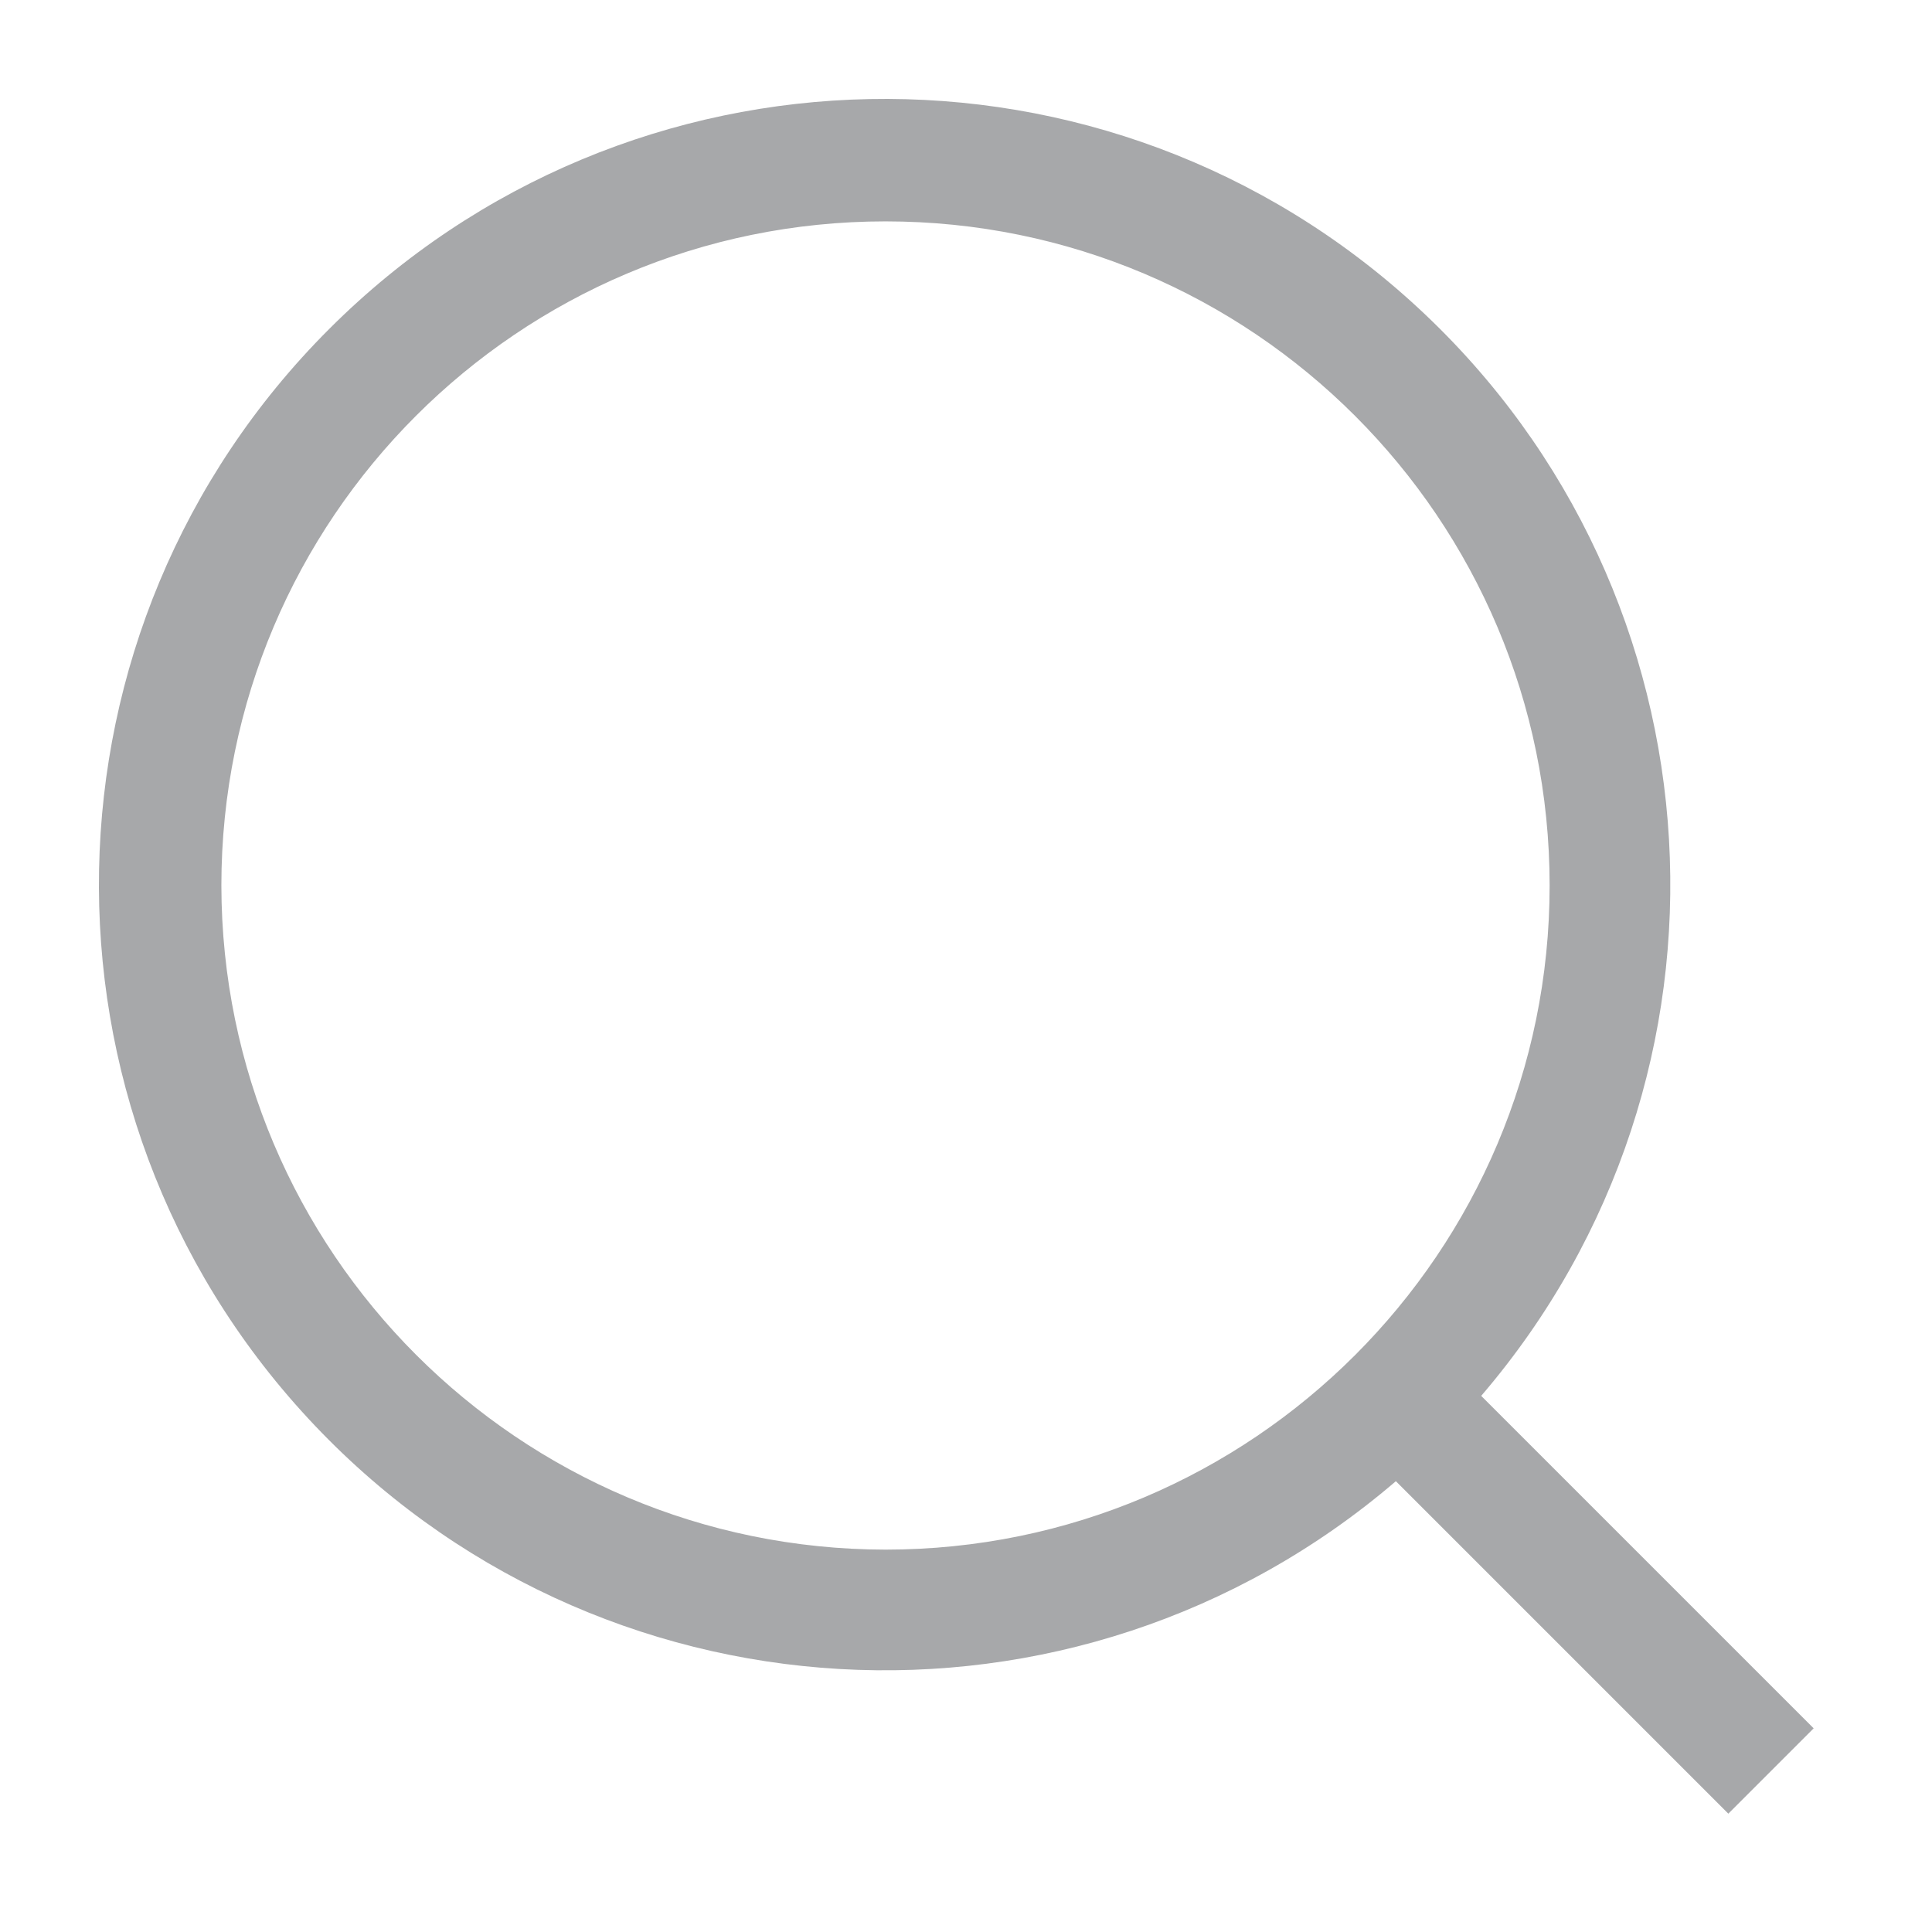
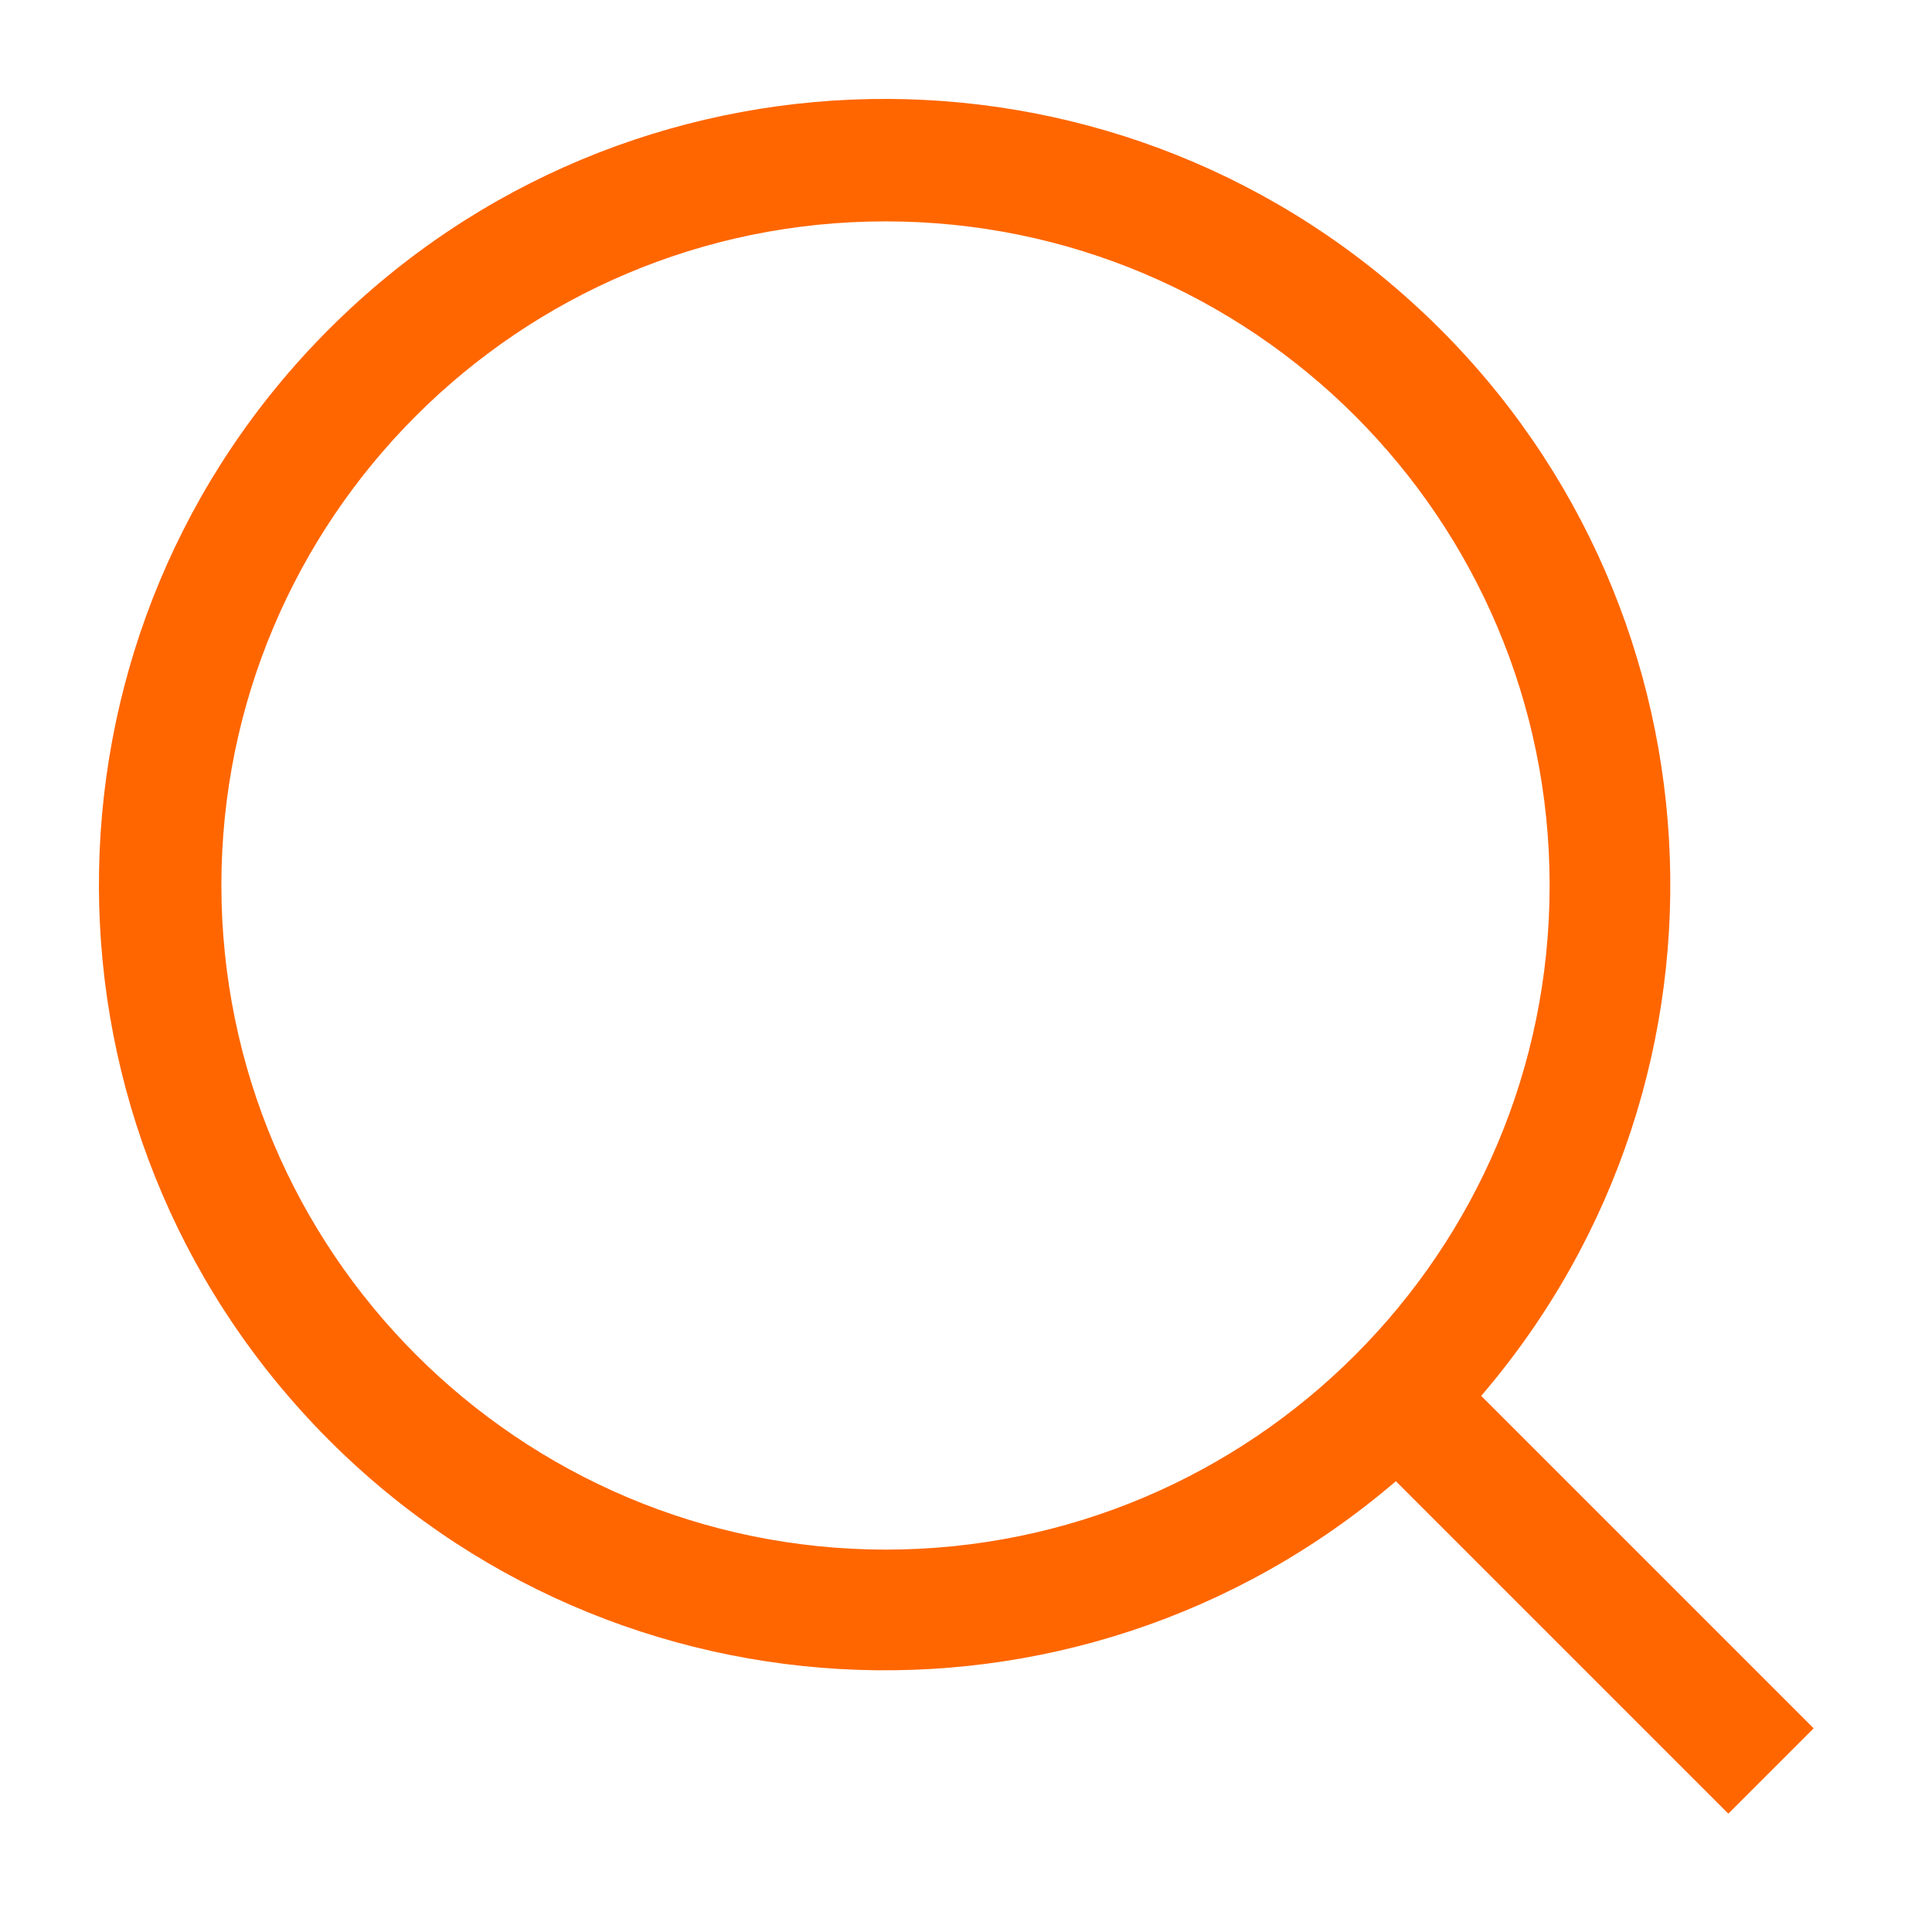
<svg xmlns="http://www.w3.org/2000/svg" width="24px" height="24px" viewBox="0 0 24 24" version="1.1">
-   <g id="Glyphs-/-Action-/-Search-/-24x24" stroke="none" stroke-width="1" fill="#f60" fill-rule="evenodd">
-     <path d="M22.53,21.47 L18.4,17.34 C21.813,13.358 21.468,7.391 17.62,3.828 C13.772,0.264 7.796,0.379 4.088,4.088 C0.379,7.796 0.264,13.772 3.828,17.62 C7.391,21.468 13.358,21.813 17.34,18.4 L21.47,22.53 L22.53,21.47 Z M2.75,11 C2.75,6.444 6.444,2.75 11,2.75 C15.556,2.75 19.25,6.444 19.25,11 C19.25,15.556 15.556,19.25 11,19.25 C6.446,19.244 2.756,15.554 2.75,11 Z" id="Color" fill="#A7A8AA" />
+   <g id="Glyphs-/-Action-/-Search-/-24x24" stroke="none" stroke-width="1" fill="#ff66" fill-rule="evenodd">s
+         <path d="M22.53,21.47 L18.4,17.34 C21.813,13.358 21.468,7.391 17.62,3.828 C13.772,0.264 7.796,0.379 4.088,4.088 C0.379,7.796 0.264,13.772 3.828,17.62 C7.391,21.468 13.358,21.813 17.34,18.4 L21.47,22.53 L22.53,21.47 Z M2.75,11 C2.75,6.444 6.444,2.75 11,2.75 C15.556,2.75 19.25,6.444 19.25,11 C19.25,15.556 15.556,19.25 11,19.25 C6.446,19.244 2.756,15.554 2.75,11 Z" id="Color" fill="#ff6600" />
  </g>
</svg>
